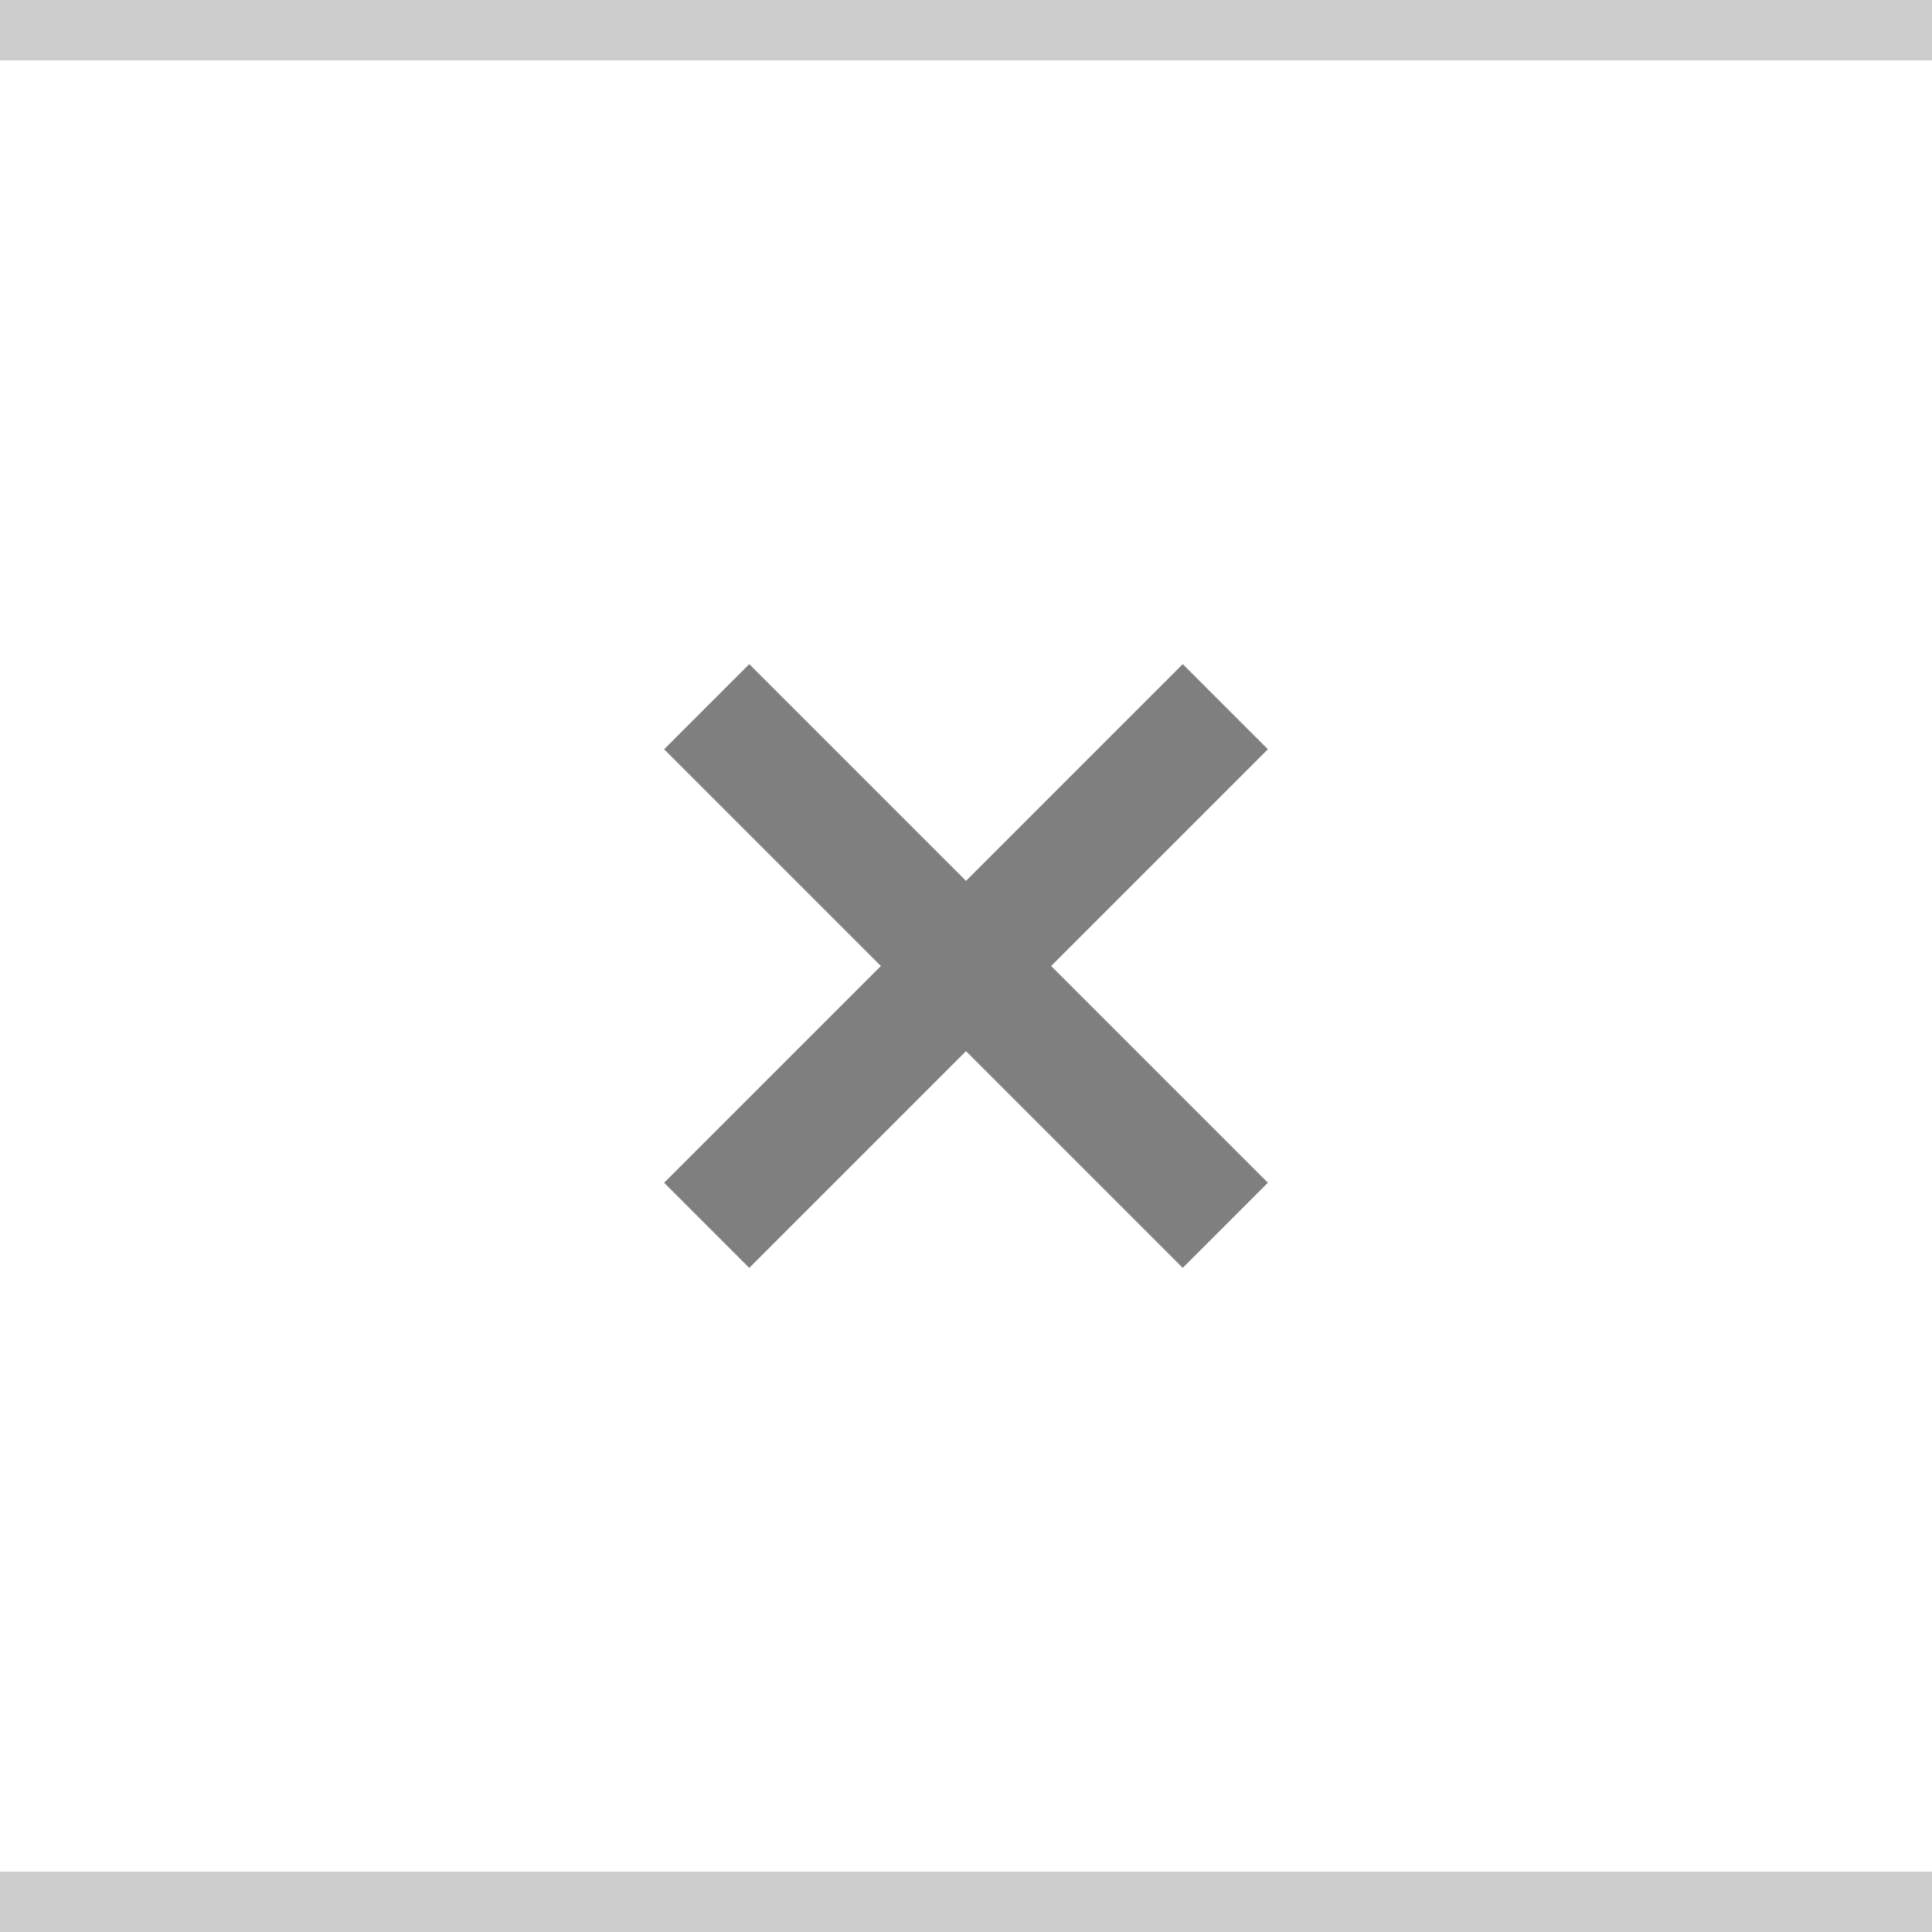
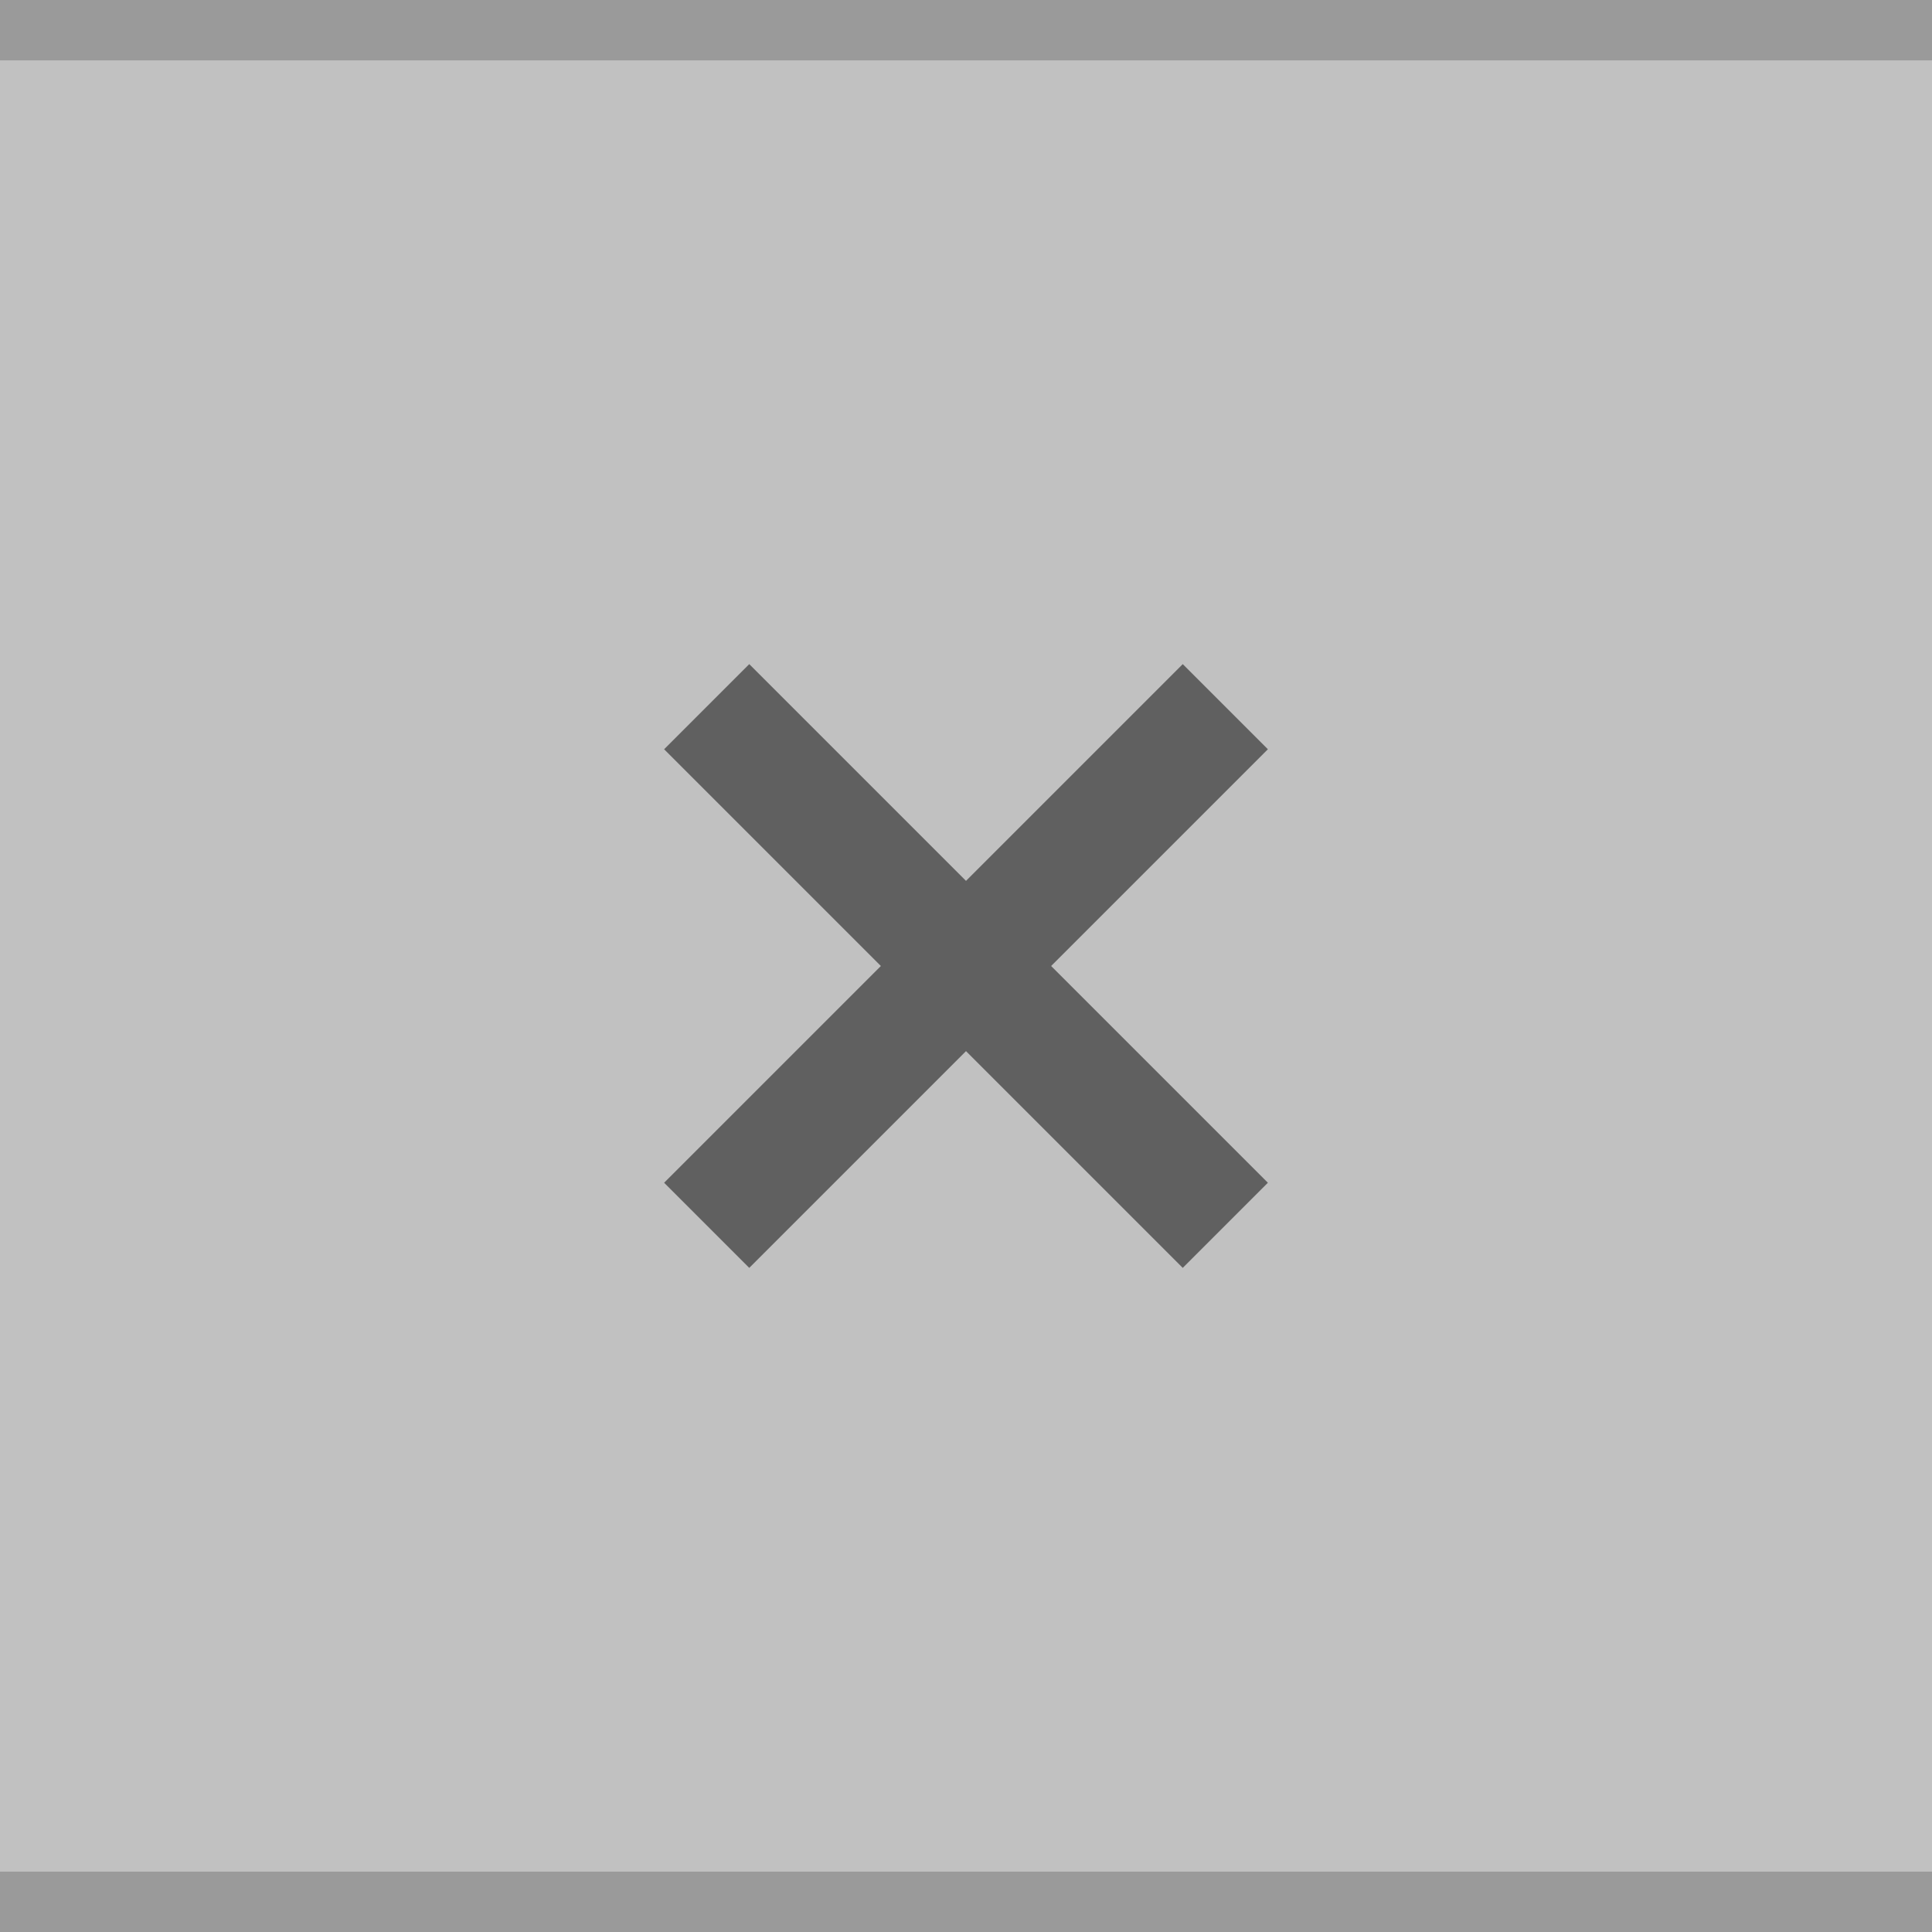
<svg xmlns="http://www.w3.org/2000/svg" id="svg12" version="1.1" viewBox="0 0 32 32" height="32" width="32">
  <defs id="defs16" />
-   <rect style="fill:#ffffff;fill-opacity:1" id="rect2" fill="#E0E0E0" height="32" width="32" />
-   <g style="opacity:1" id="g10" opacity="0.6" fill="#000000">
-     <circle id="circle6" opacity="0" r="12" cy="16" cx="16" />
-     <path id="path8" d="M21 12.41L19.59 11 16 14.59 12.41 11 11 12.41 14.59 16 11 19.59 12.41 21 16 17.41 19.59 21 21 19.59 17.41 16z" style="opacity:0.5" />
-   </g>
+   <rect style="fill:#c1c1c1;fill-opacity:1" id="rect2" fill="#E0E0E0" height="32" width="32" />
+   <path id="path8" d="M 21,12.41 19.59,11 16,14.59 12.41,11 11,12.41 14.59,16 11,19.59 12.41,21 16,17.41 19.59,21 21,19.59 17.41,16 Z" style="opacity:0.5;fill:#000000" />
  <rect width="32" height="1" fill="#FFFFFF" fill-opacity="0.4" id="rect166" style="opacity:0.2;fill:#000000;fill-opacity:1" x="0" y="0" />
  <rect width="32" height="1" fill="#FFFFFF" fill-opacity="0.4" id="rect166-6" style="opacity:0.2;fill:#000000;fill-opacity:1" x="0" y="31" />
</svg>
